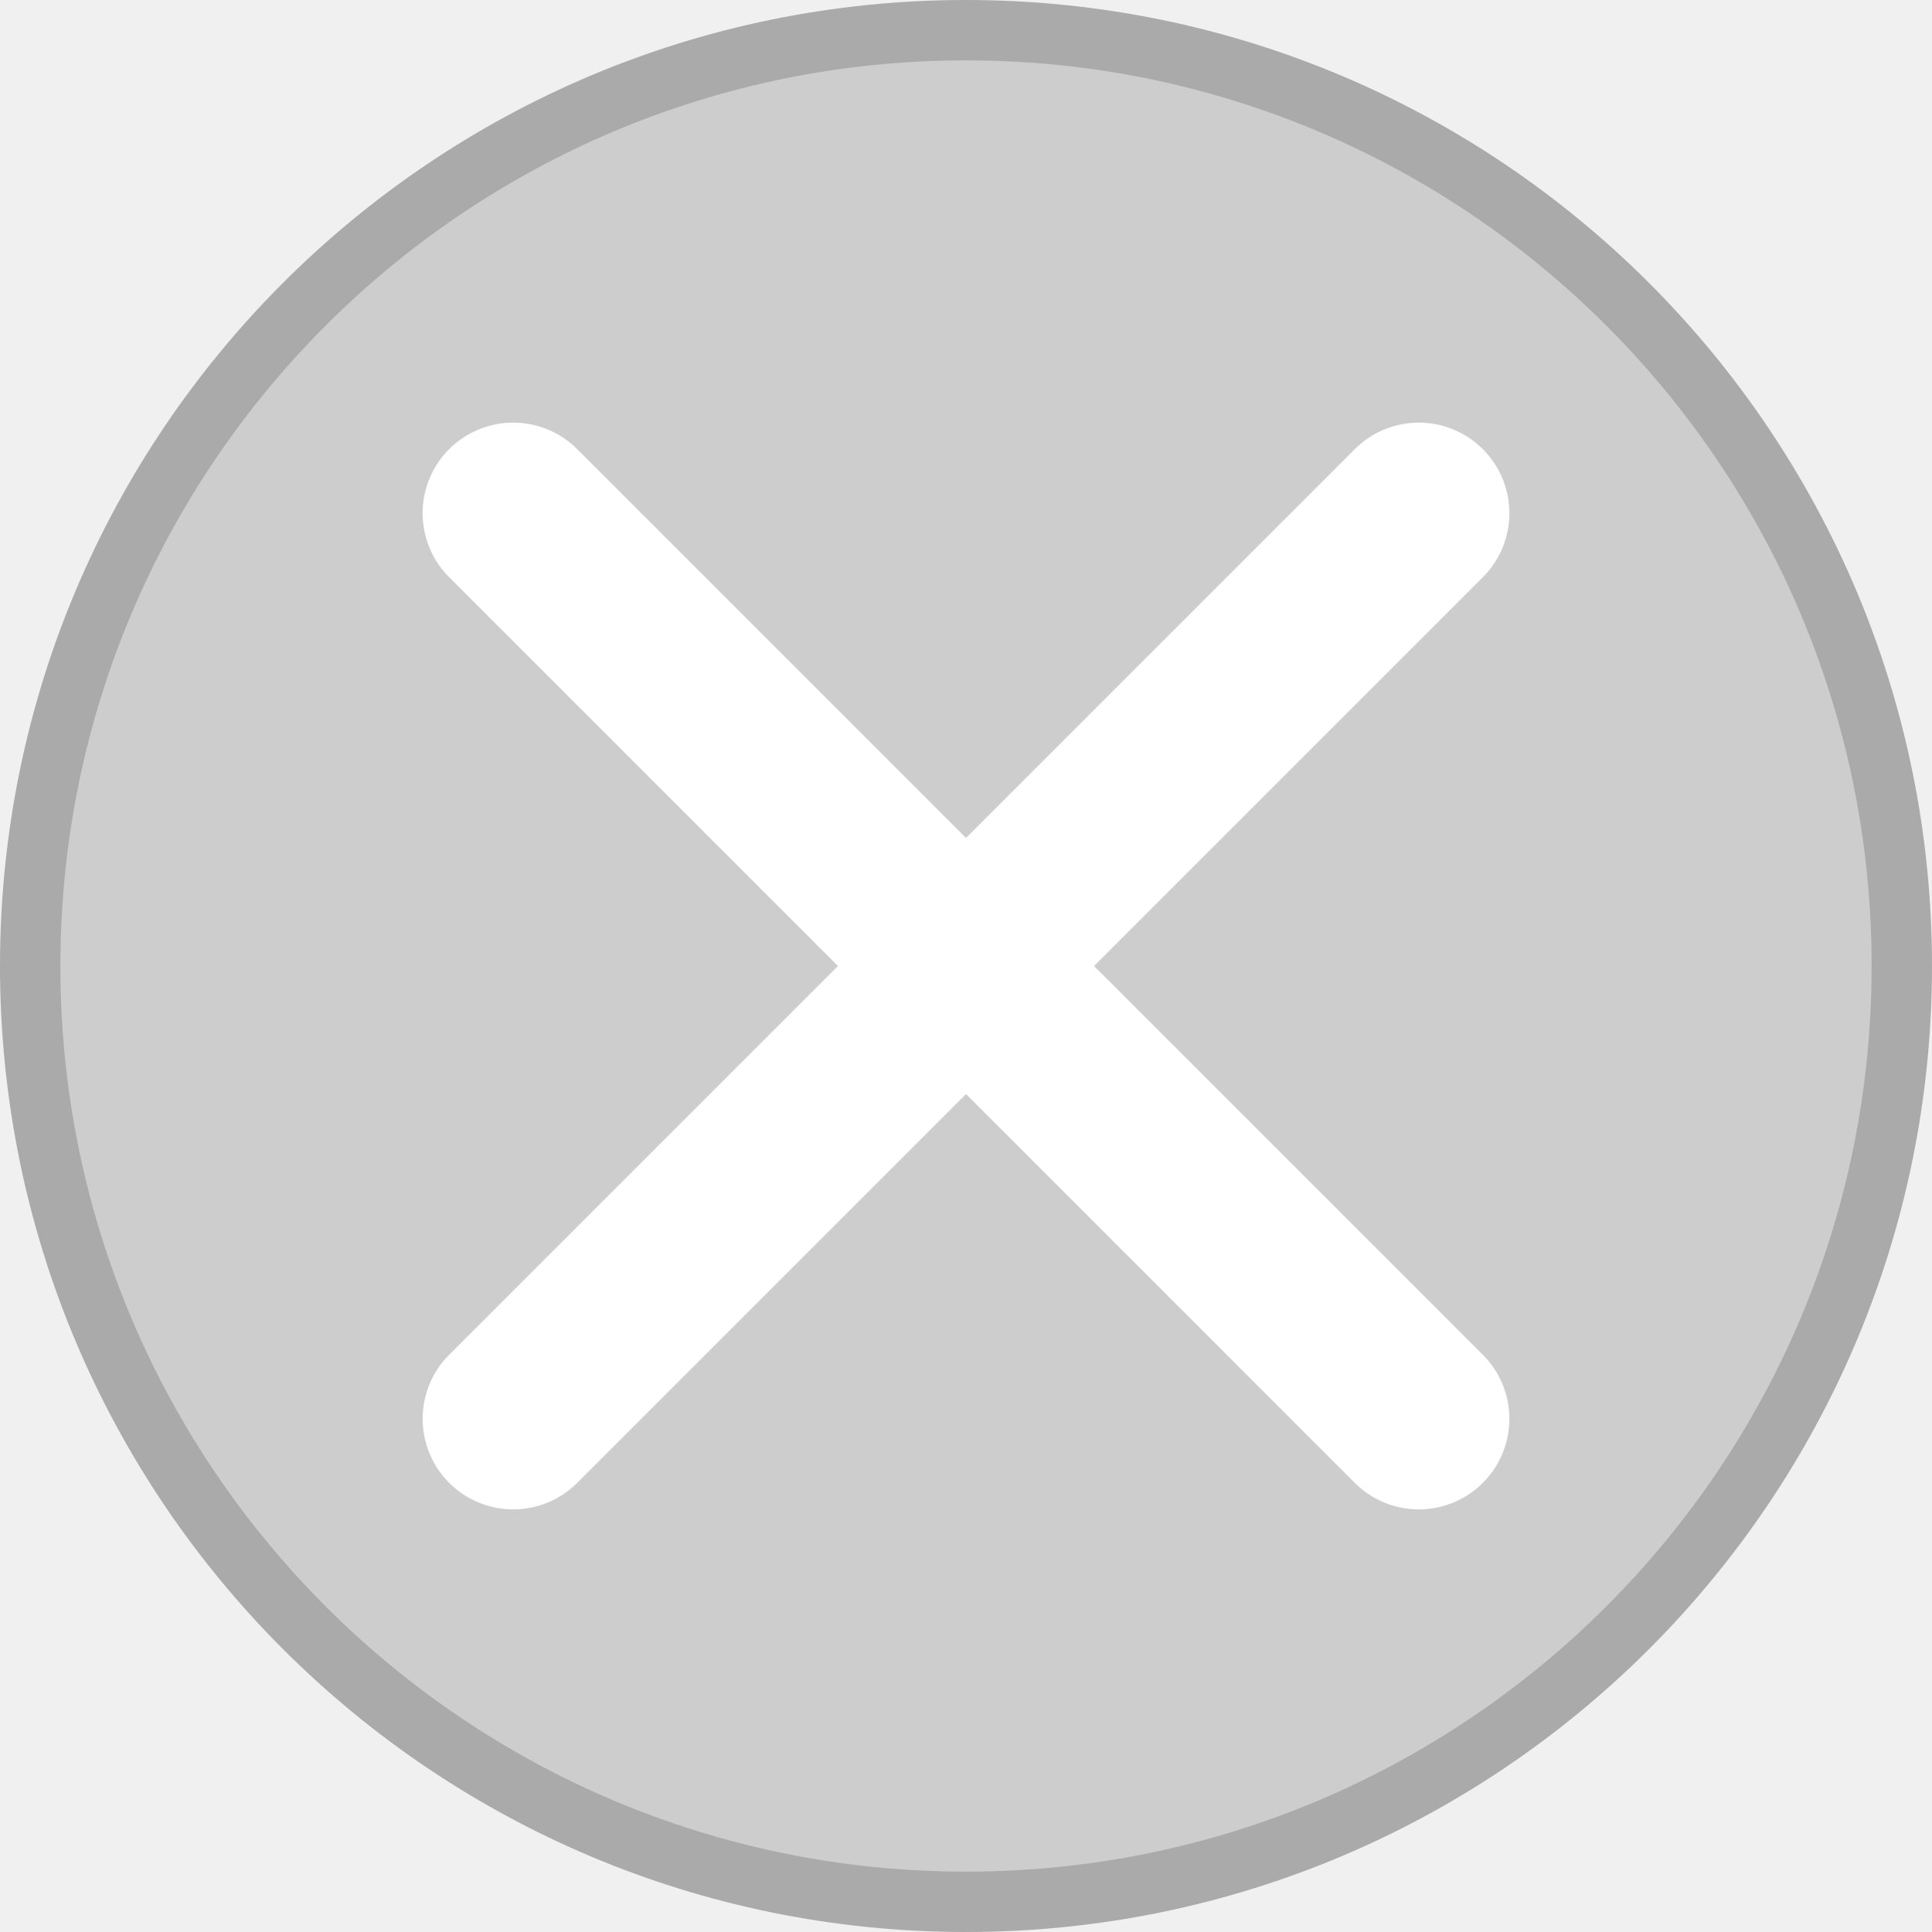
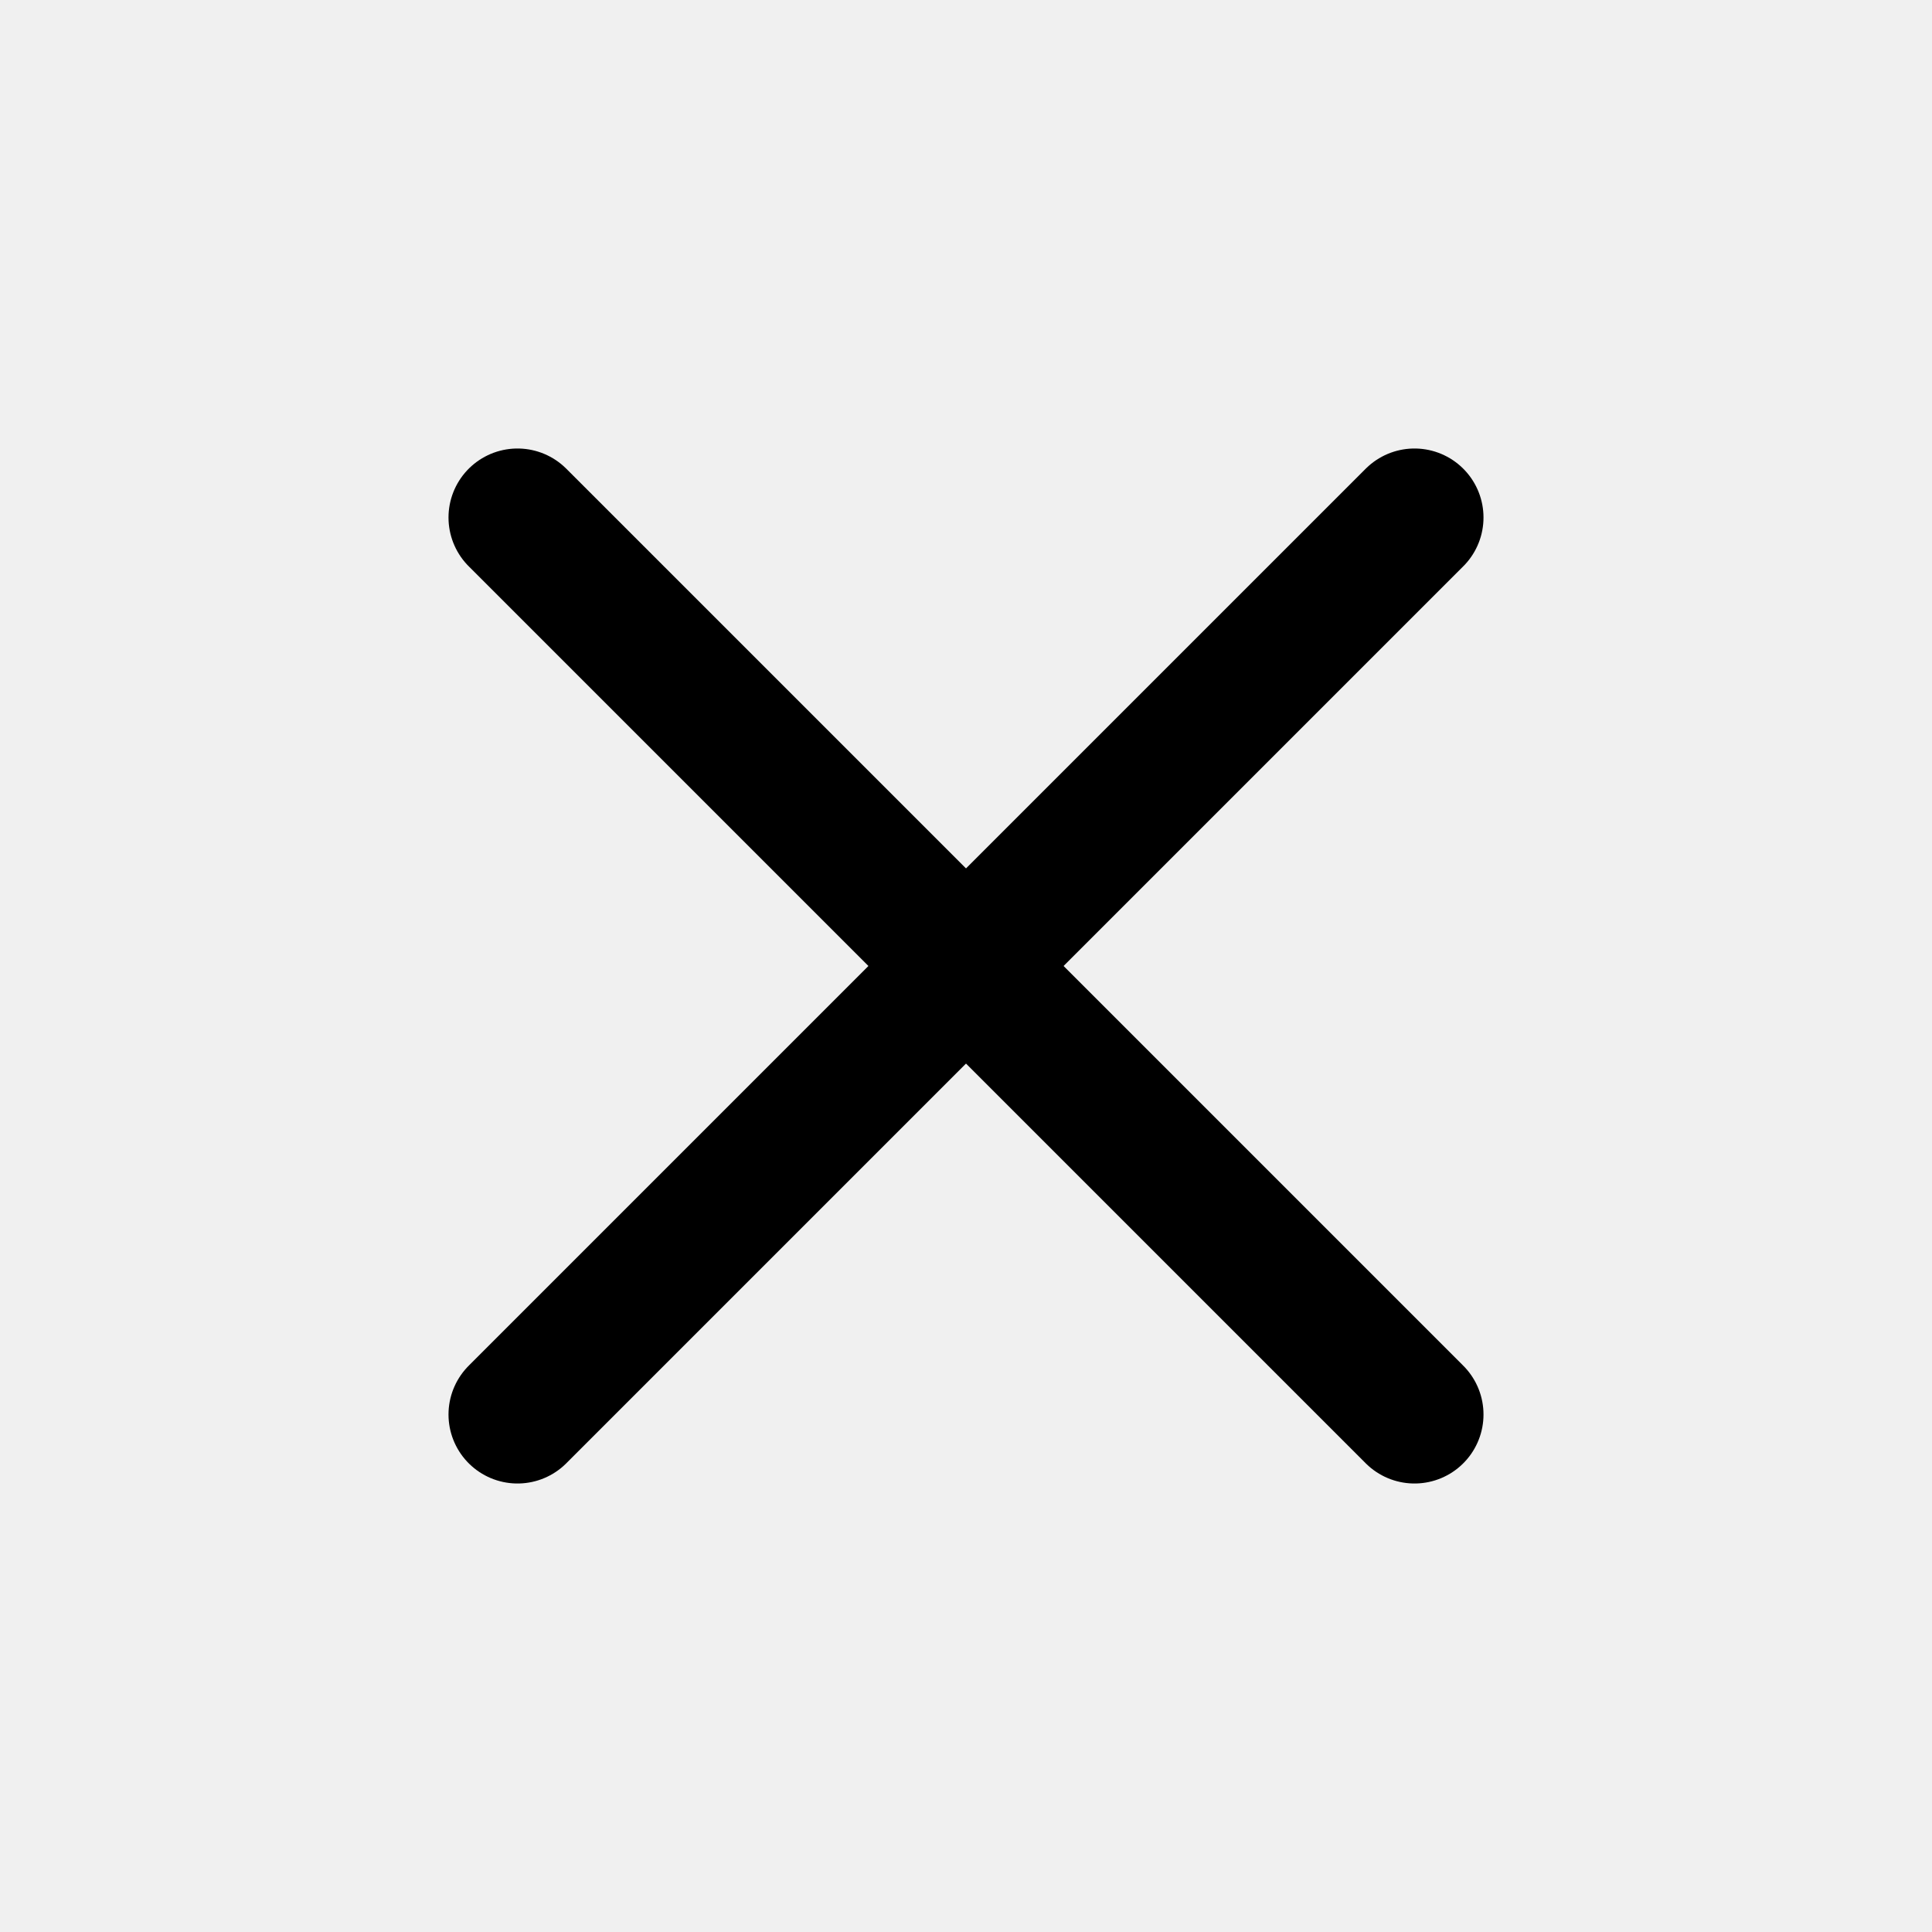
- <svg xmlns="http://www.w3.org/2000/svg" viewBox="-32 -32 64 64">
-   <circle r="31" stroke="#AAA" stroke-width="2" fill="#AAA" fill-opacity=".5" />
-   <g stroke-width="6" stroke="#FFF" stroke-linecap="round">
-     <line x1="-15" y1="-15" x2="15" y2="15" />
-     <line x1="-15" y1="15" x2="15" y2="-15" />
+ <svg xmlns="http://www.w3.org/2000/svg" viewBox="-28 -28 56 56">
+   <g stroke-width="4" stroke="currentColor" stroke-linecap="round">
+     <line x1="-13" y1="-13" x2="13" y2="13" />
+     <line x1="-13" y1="13" x2="13" y2="-13" />
  </g>
</svg>
